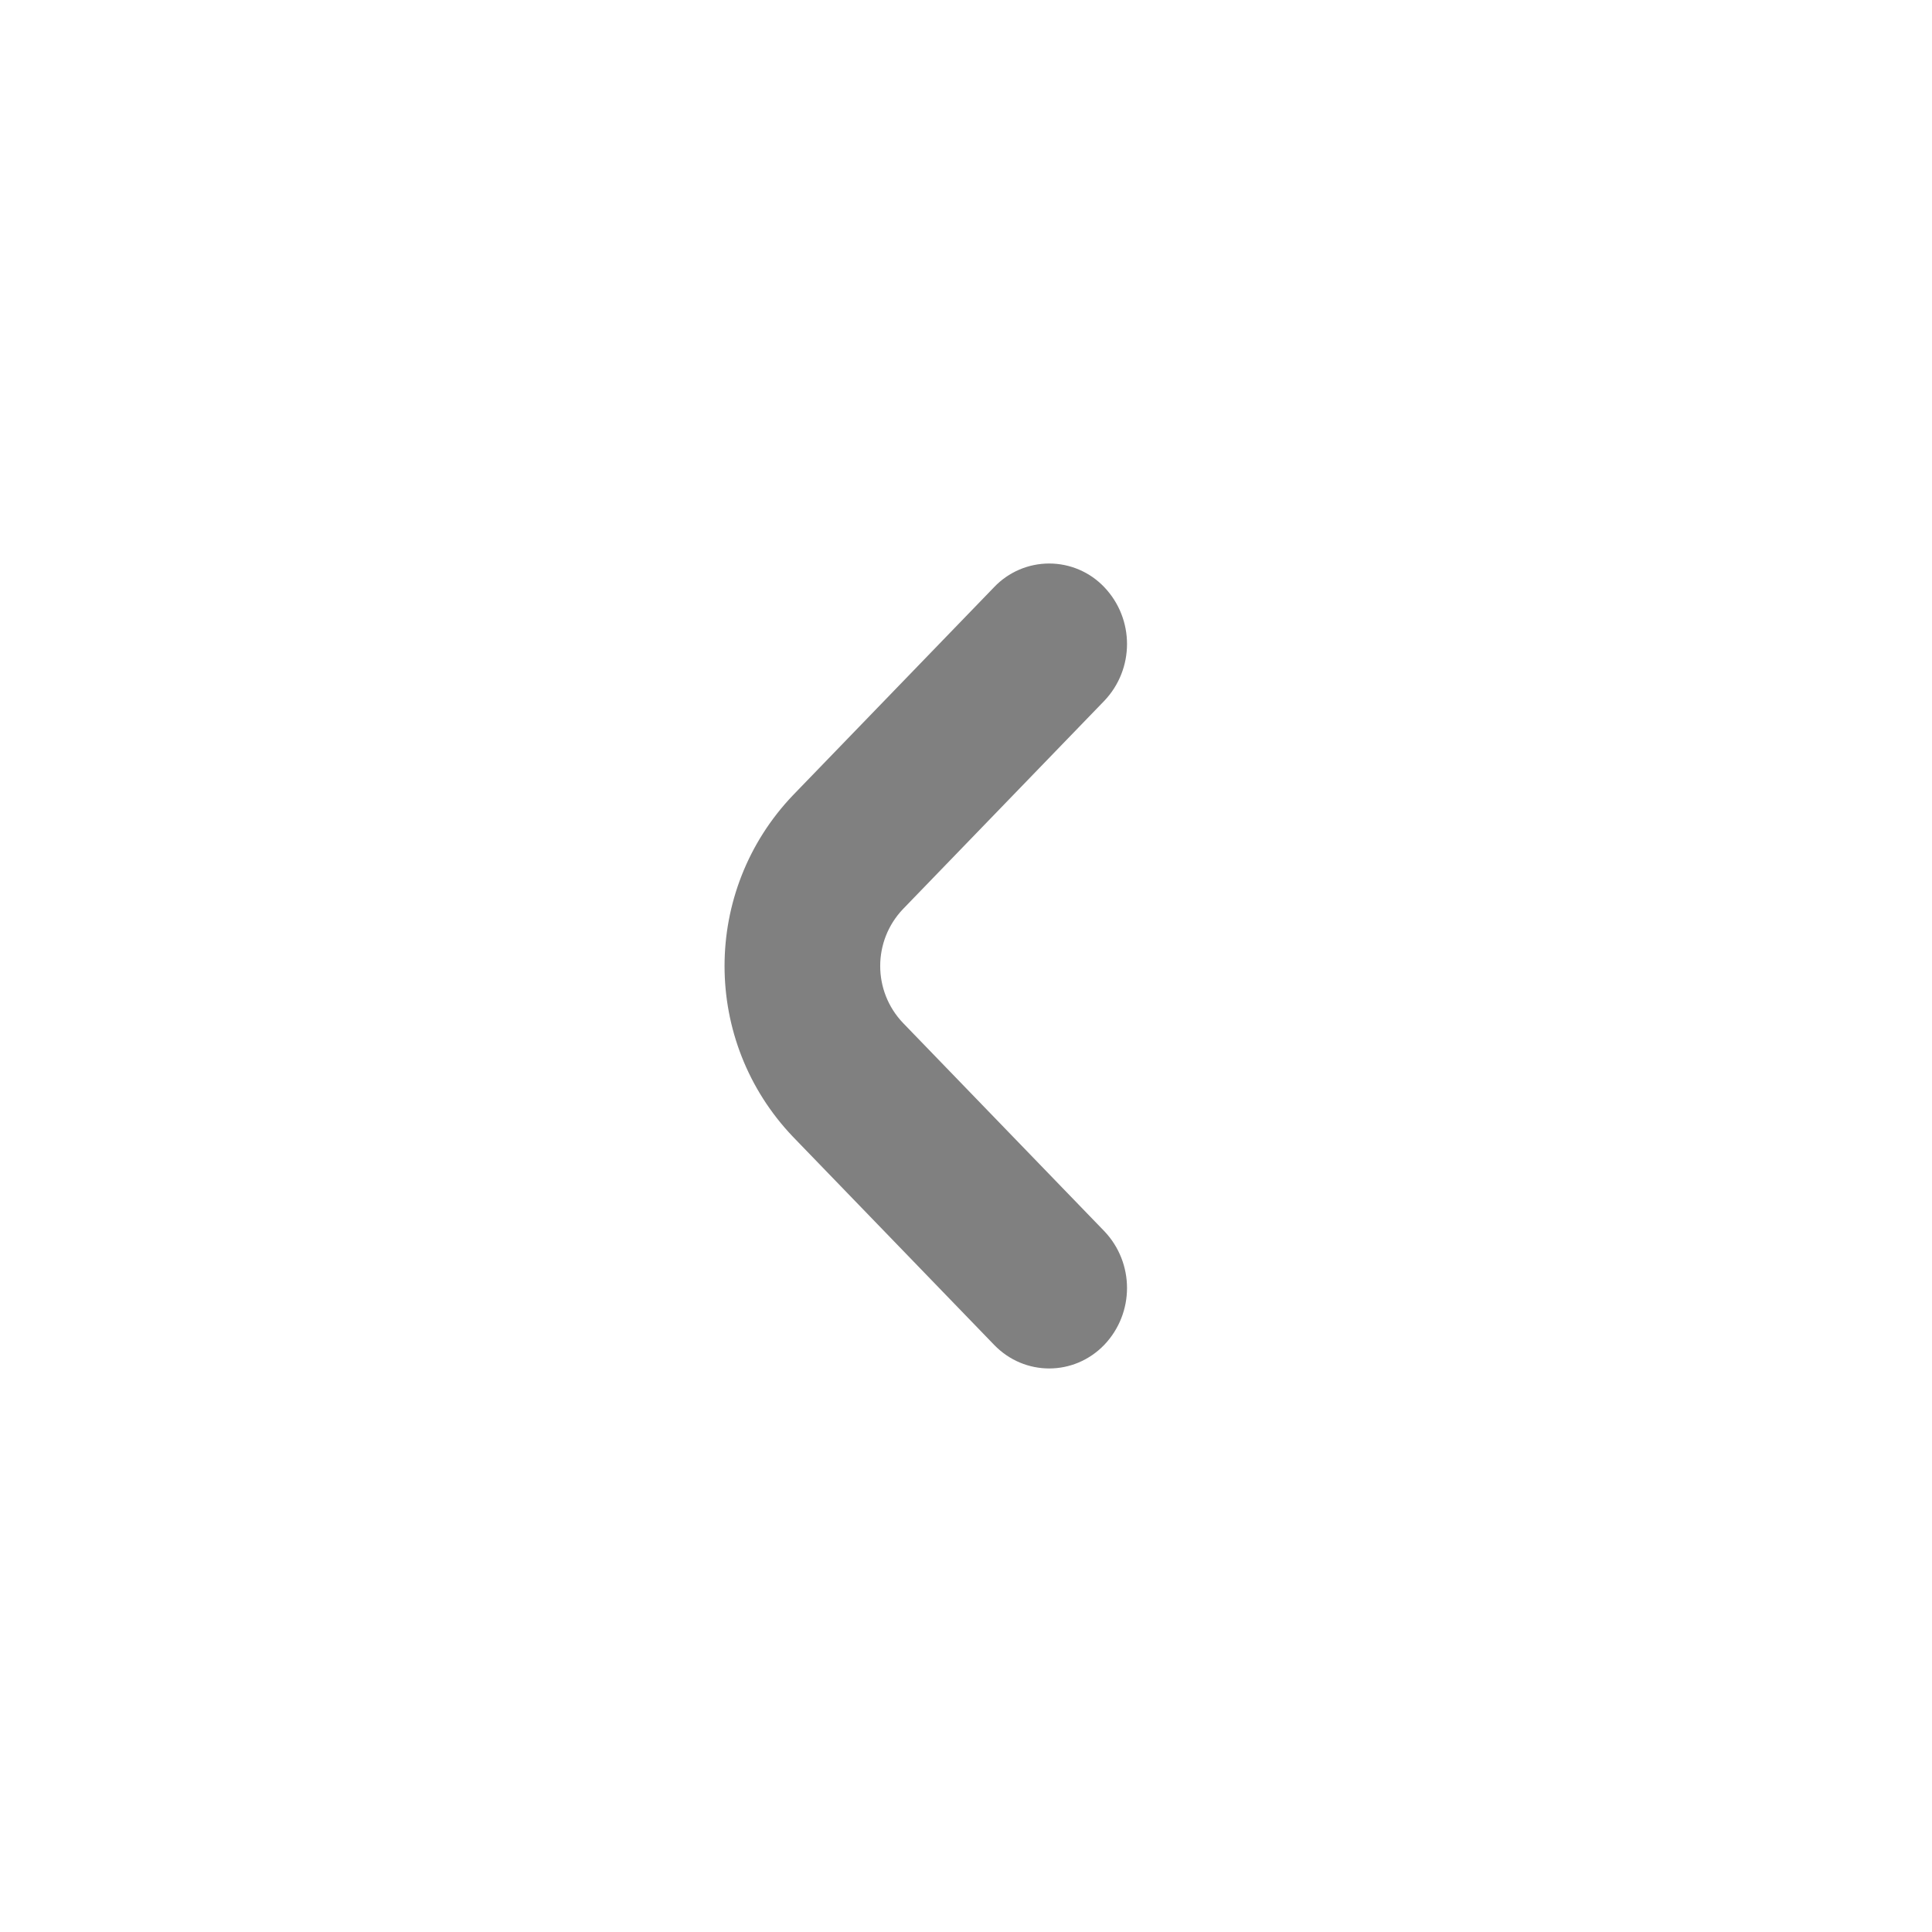
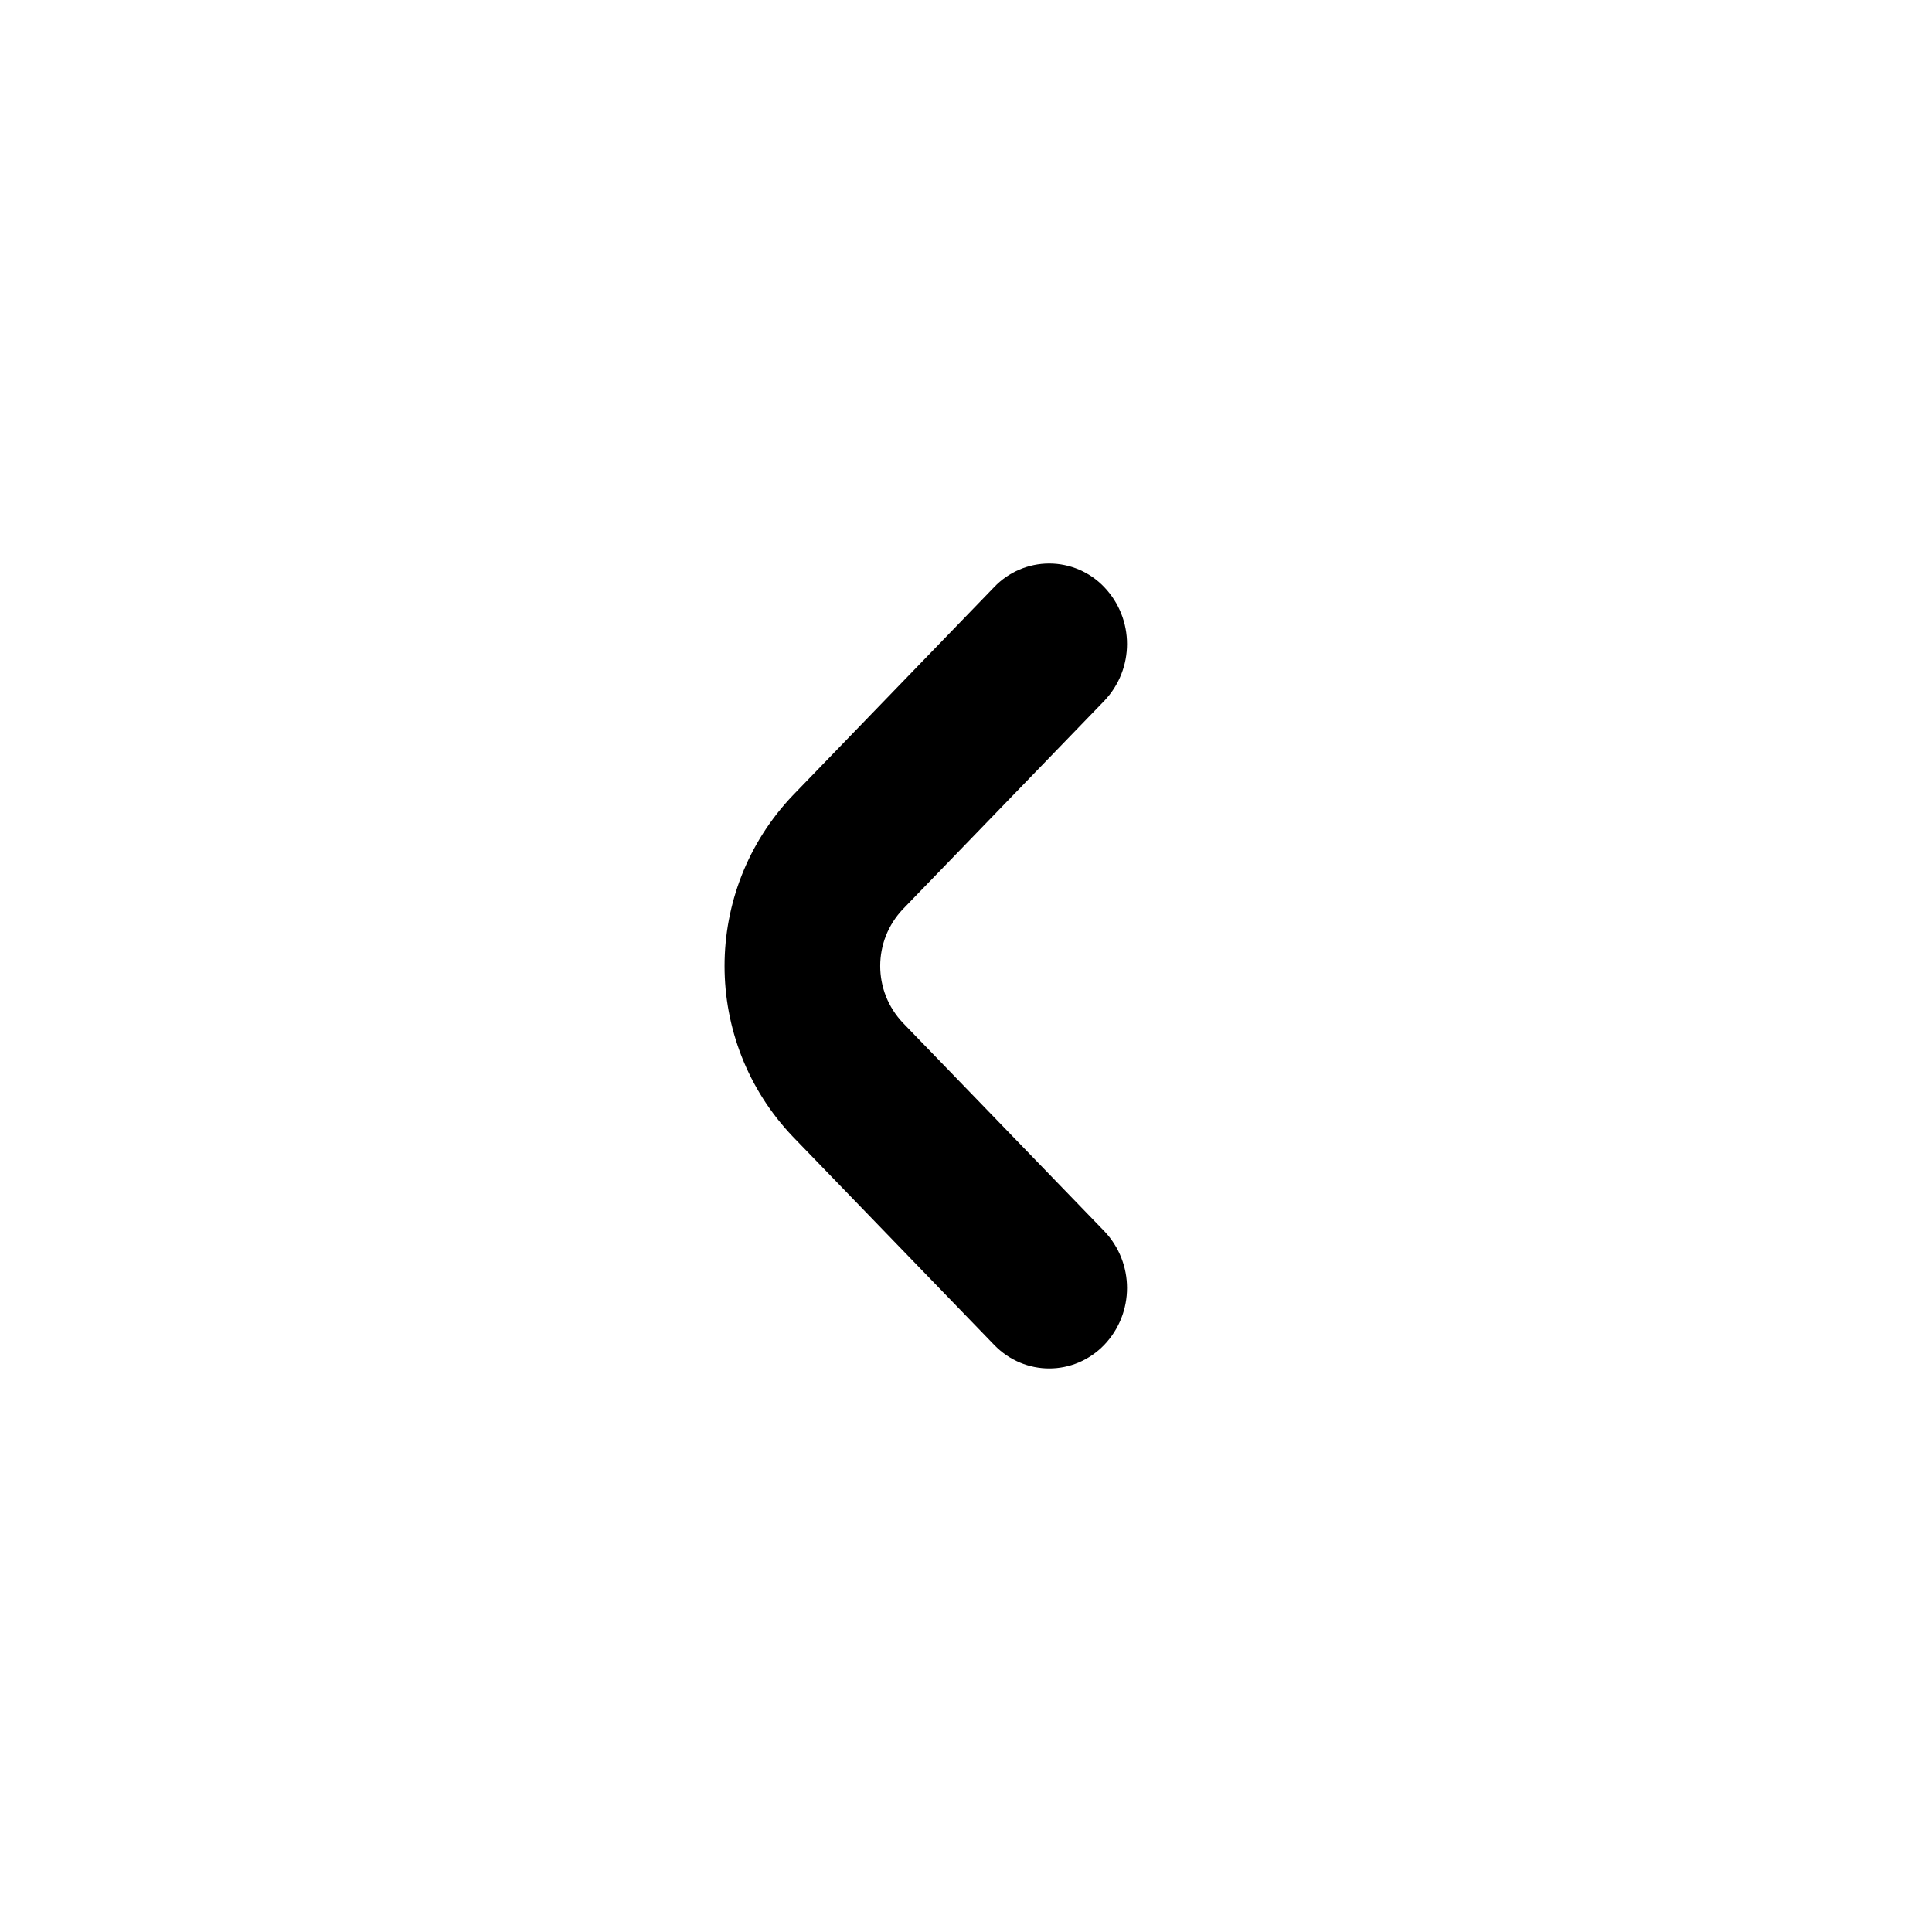
<svg xmlns="http://www.w3.org/2000/svg" width="24" height="24" fill="none">
-   <path fill-rule="evenodd" clip-rule="evenodd" d="M13.717 16.707a1.024 1.024 0 000-1.414l-2.5-2.586a1.025 1.025 0 010-1.414l2.5-2.586a1.024 1.024 0 000-1.414.944.944 0 00-1.367 0l-2.5 2.586a3.073 3.073 0 000 4.242l2.5 2.586c.377.39.99.39 1.367 0z" fill="gray" />
+   <path fill-rule="evenodd" clip-rule="evenodd" d="M13.717 16.707a1.024 1.024 0 000-1.414l-2.5-2.586a1.025 1.025 0 010-1.414l2.5-2.586a1.024 1.024 0 000-1.414.944.944 0 00-1.367 0l-2.5 2.586a3.073 3.073 0 000 4.242l2.5 2.586c.377.39.99.39 1.367 0z" fill="currentColor" />
</svg>
